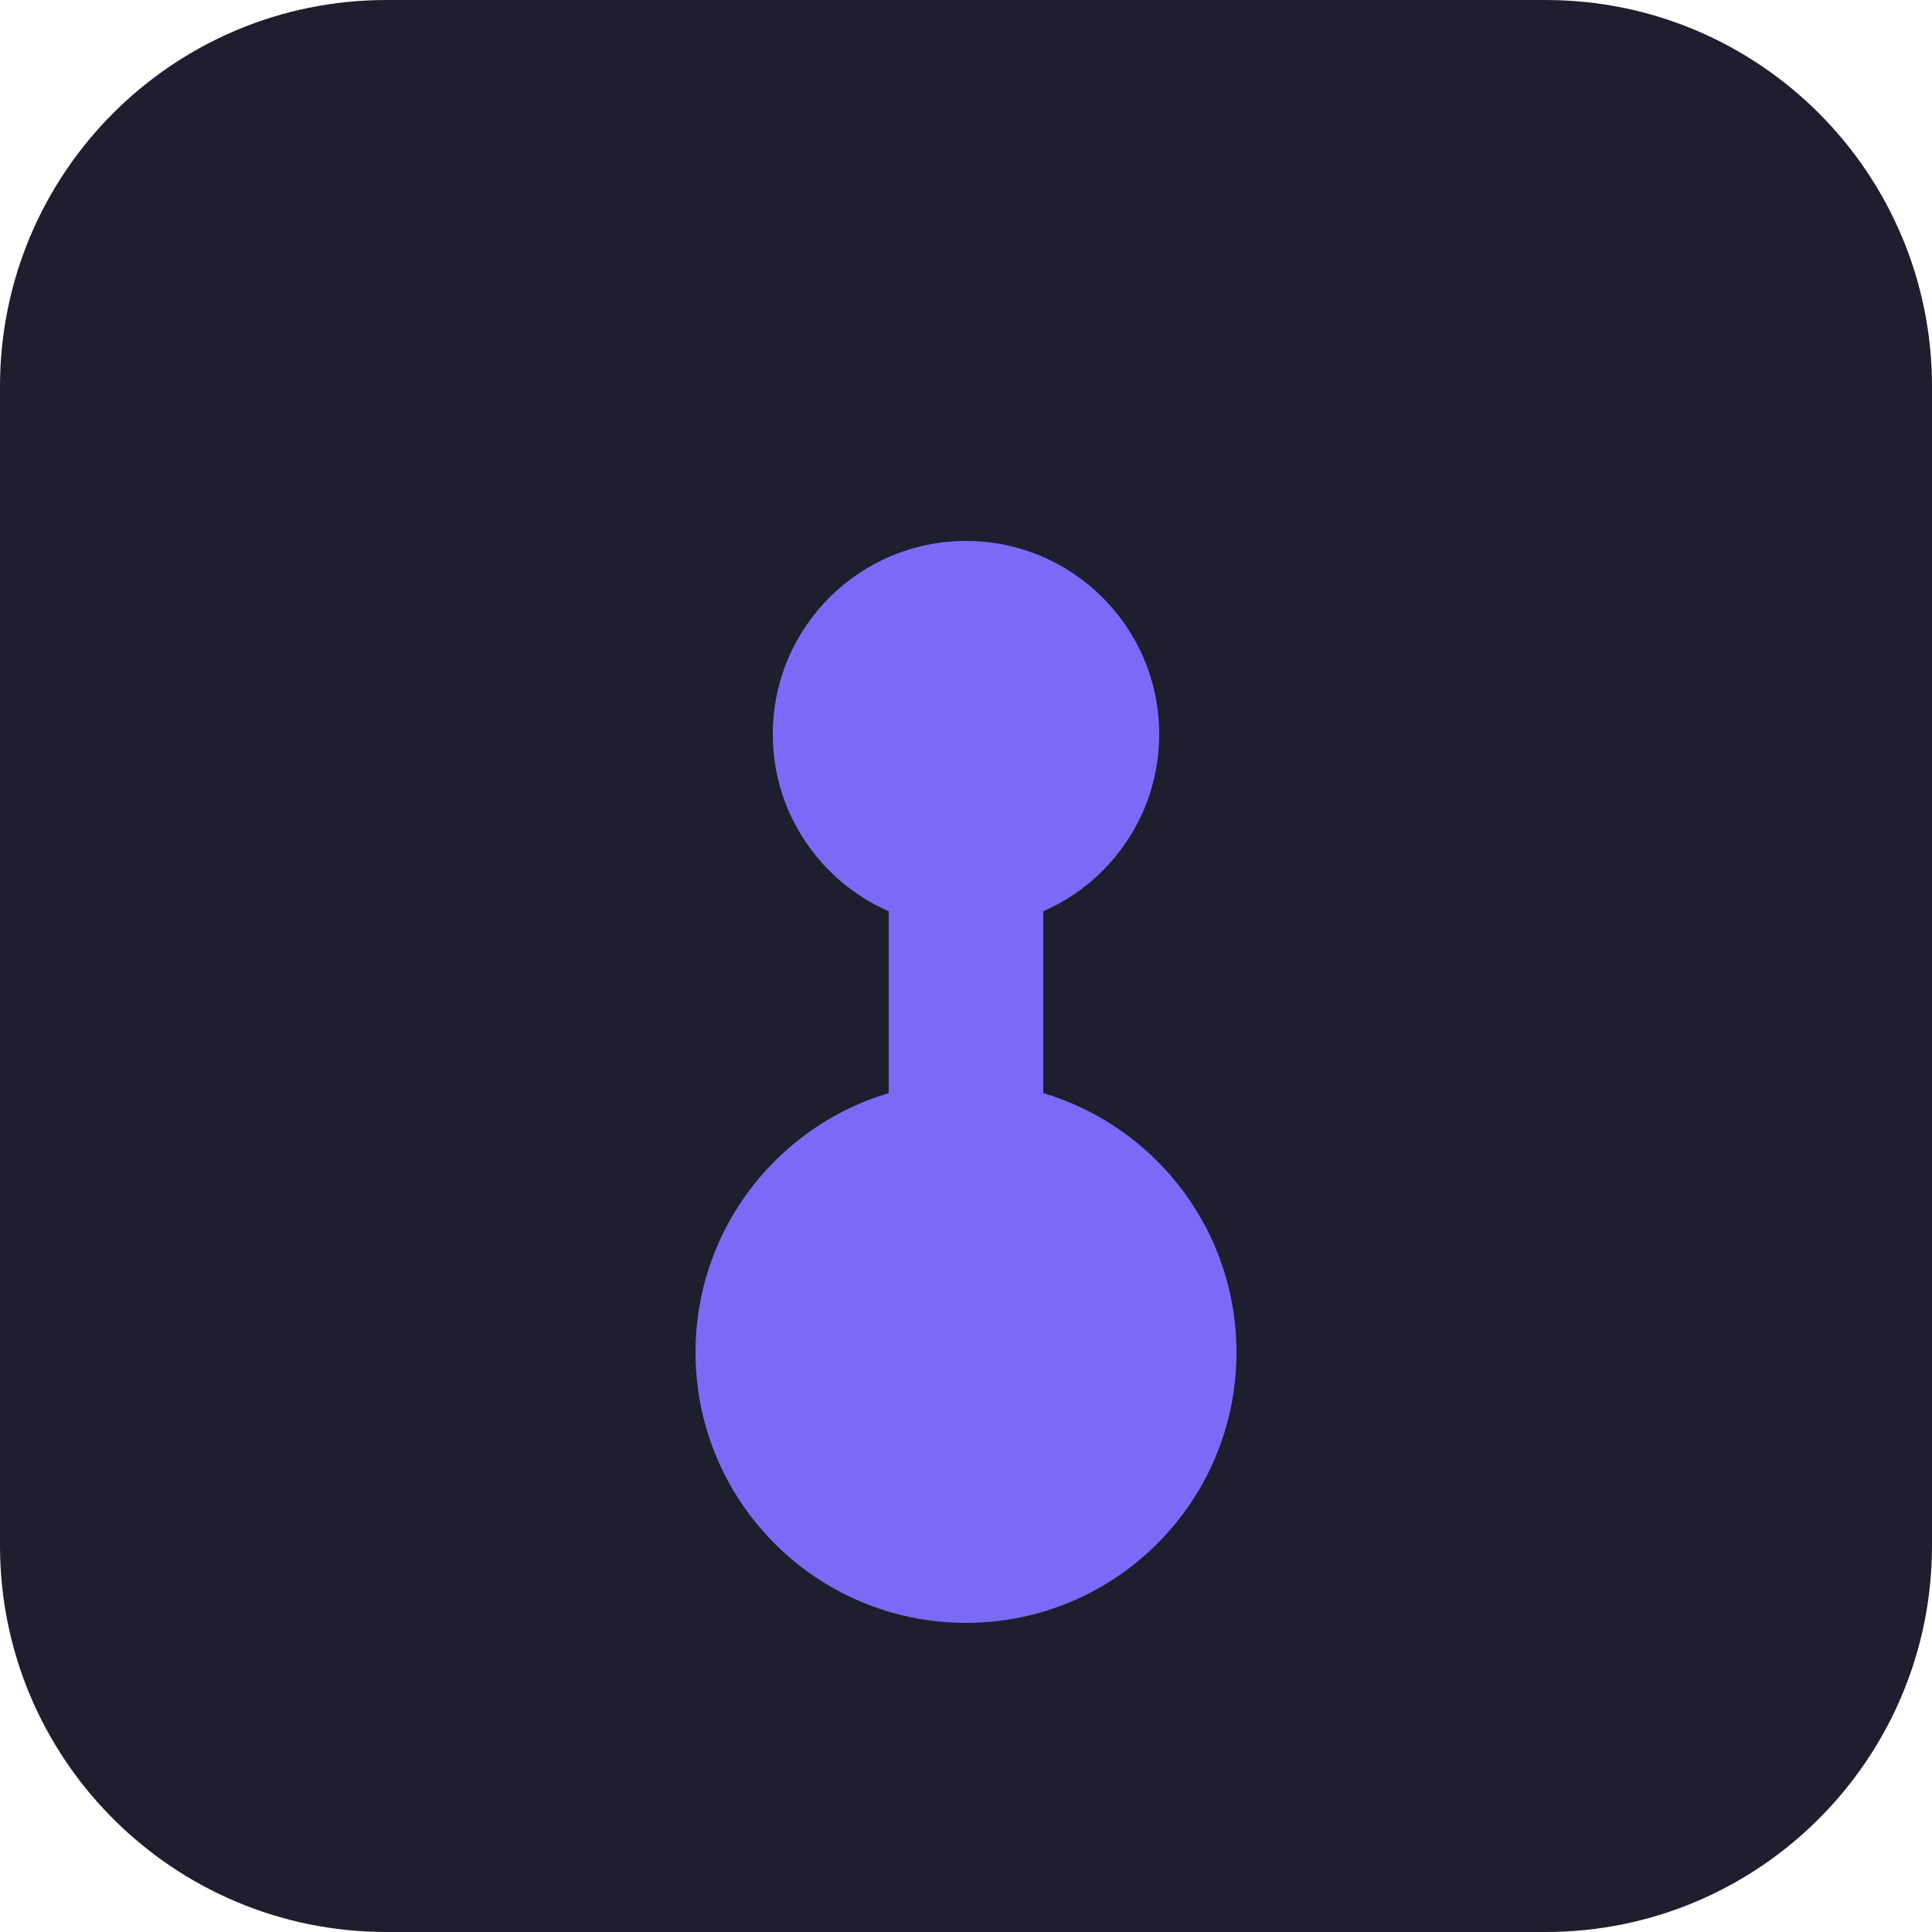
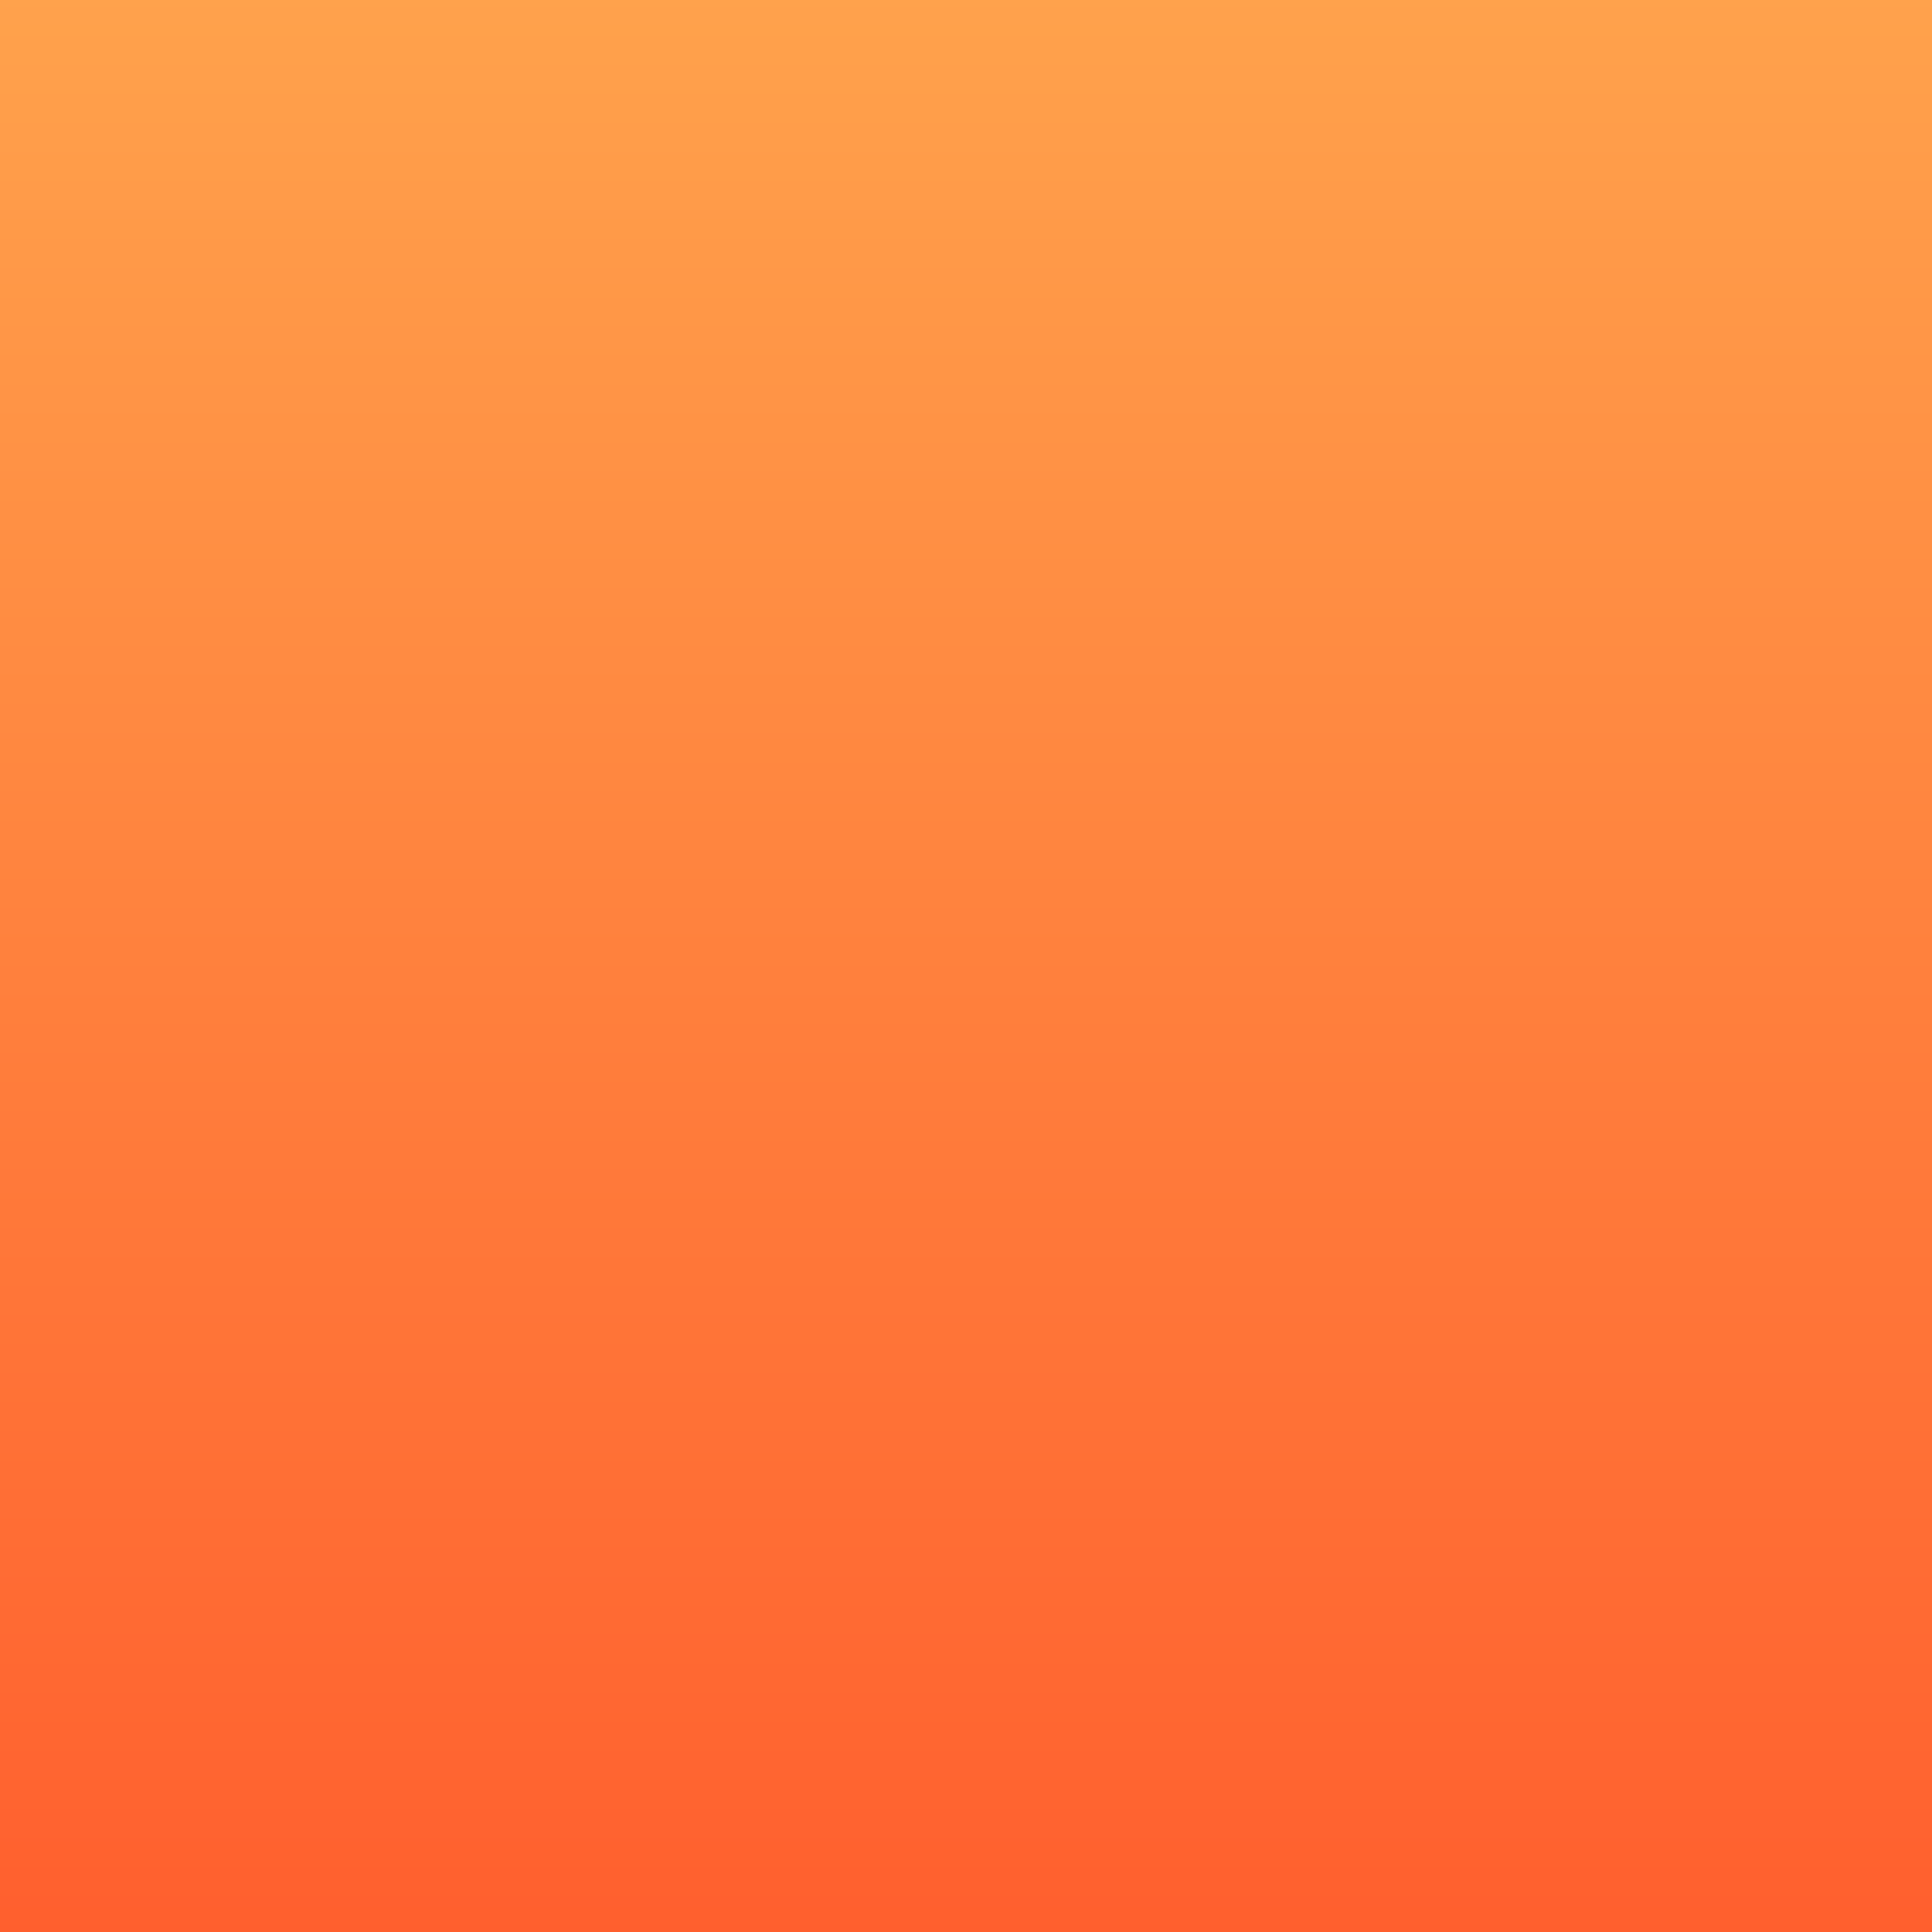
<svg xmlns="http://www.w3.org/2000/svg" viewBox="0 0 100 100">
-   <rect width="100" height="100" rx="20" fill="#1E1E2E" />
-   <circle cx="50" cy="38" r="10" fill="#7C6AF7" />
-   <rect x="46" y="38" width="8" height="28" rx="4" fill="#7C6AF7" />
-   <circle cx="50" cy="70" r="14" fill="#7C6AF7" />
+   <defs>
+     <linearGradient id="bg" x1="0" y1="0" x2="0" y2="1">
+       <stop offset="0" stop-color="#FFA24C" />
+       <stop offset="1" stop-color="#FF5F2E" />
+     </linearGradient>
+   </defs>
+   <rect width="100" height="100" fill="url(#bg)" />
</svg>
